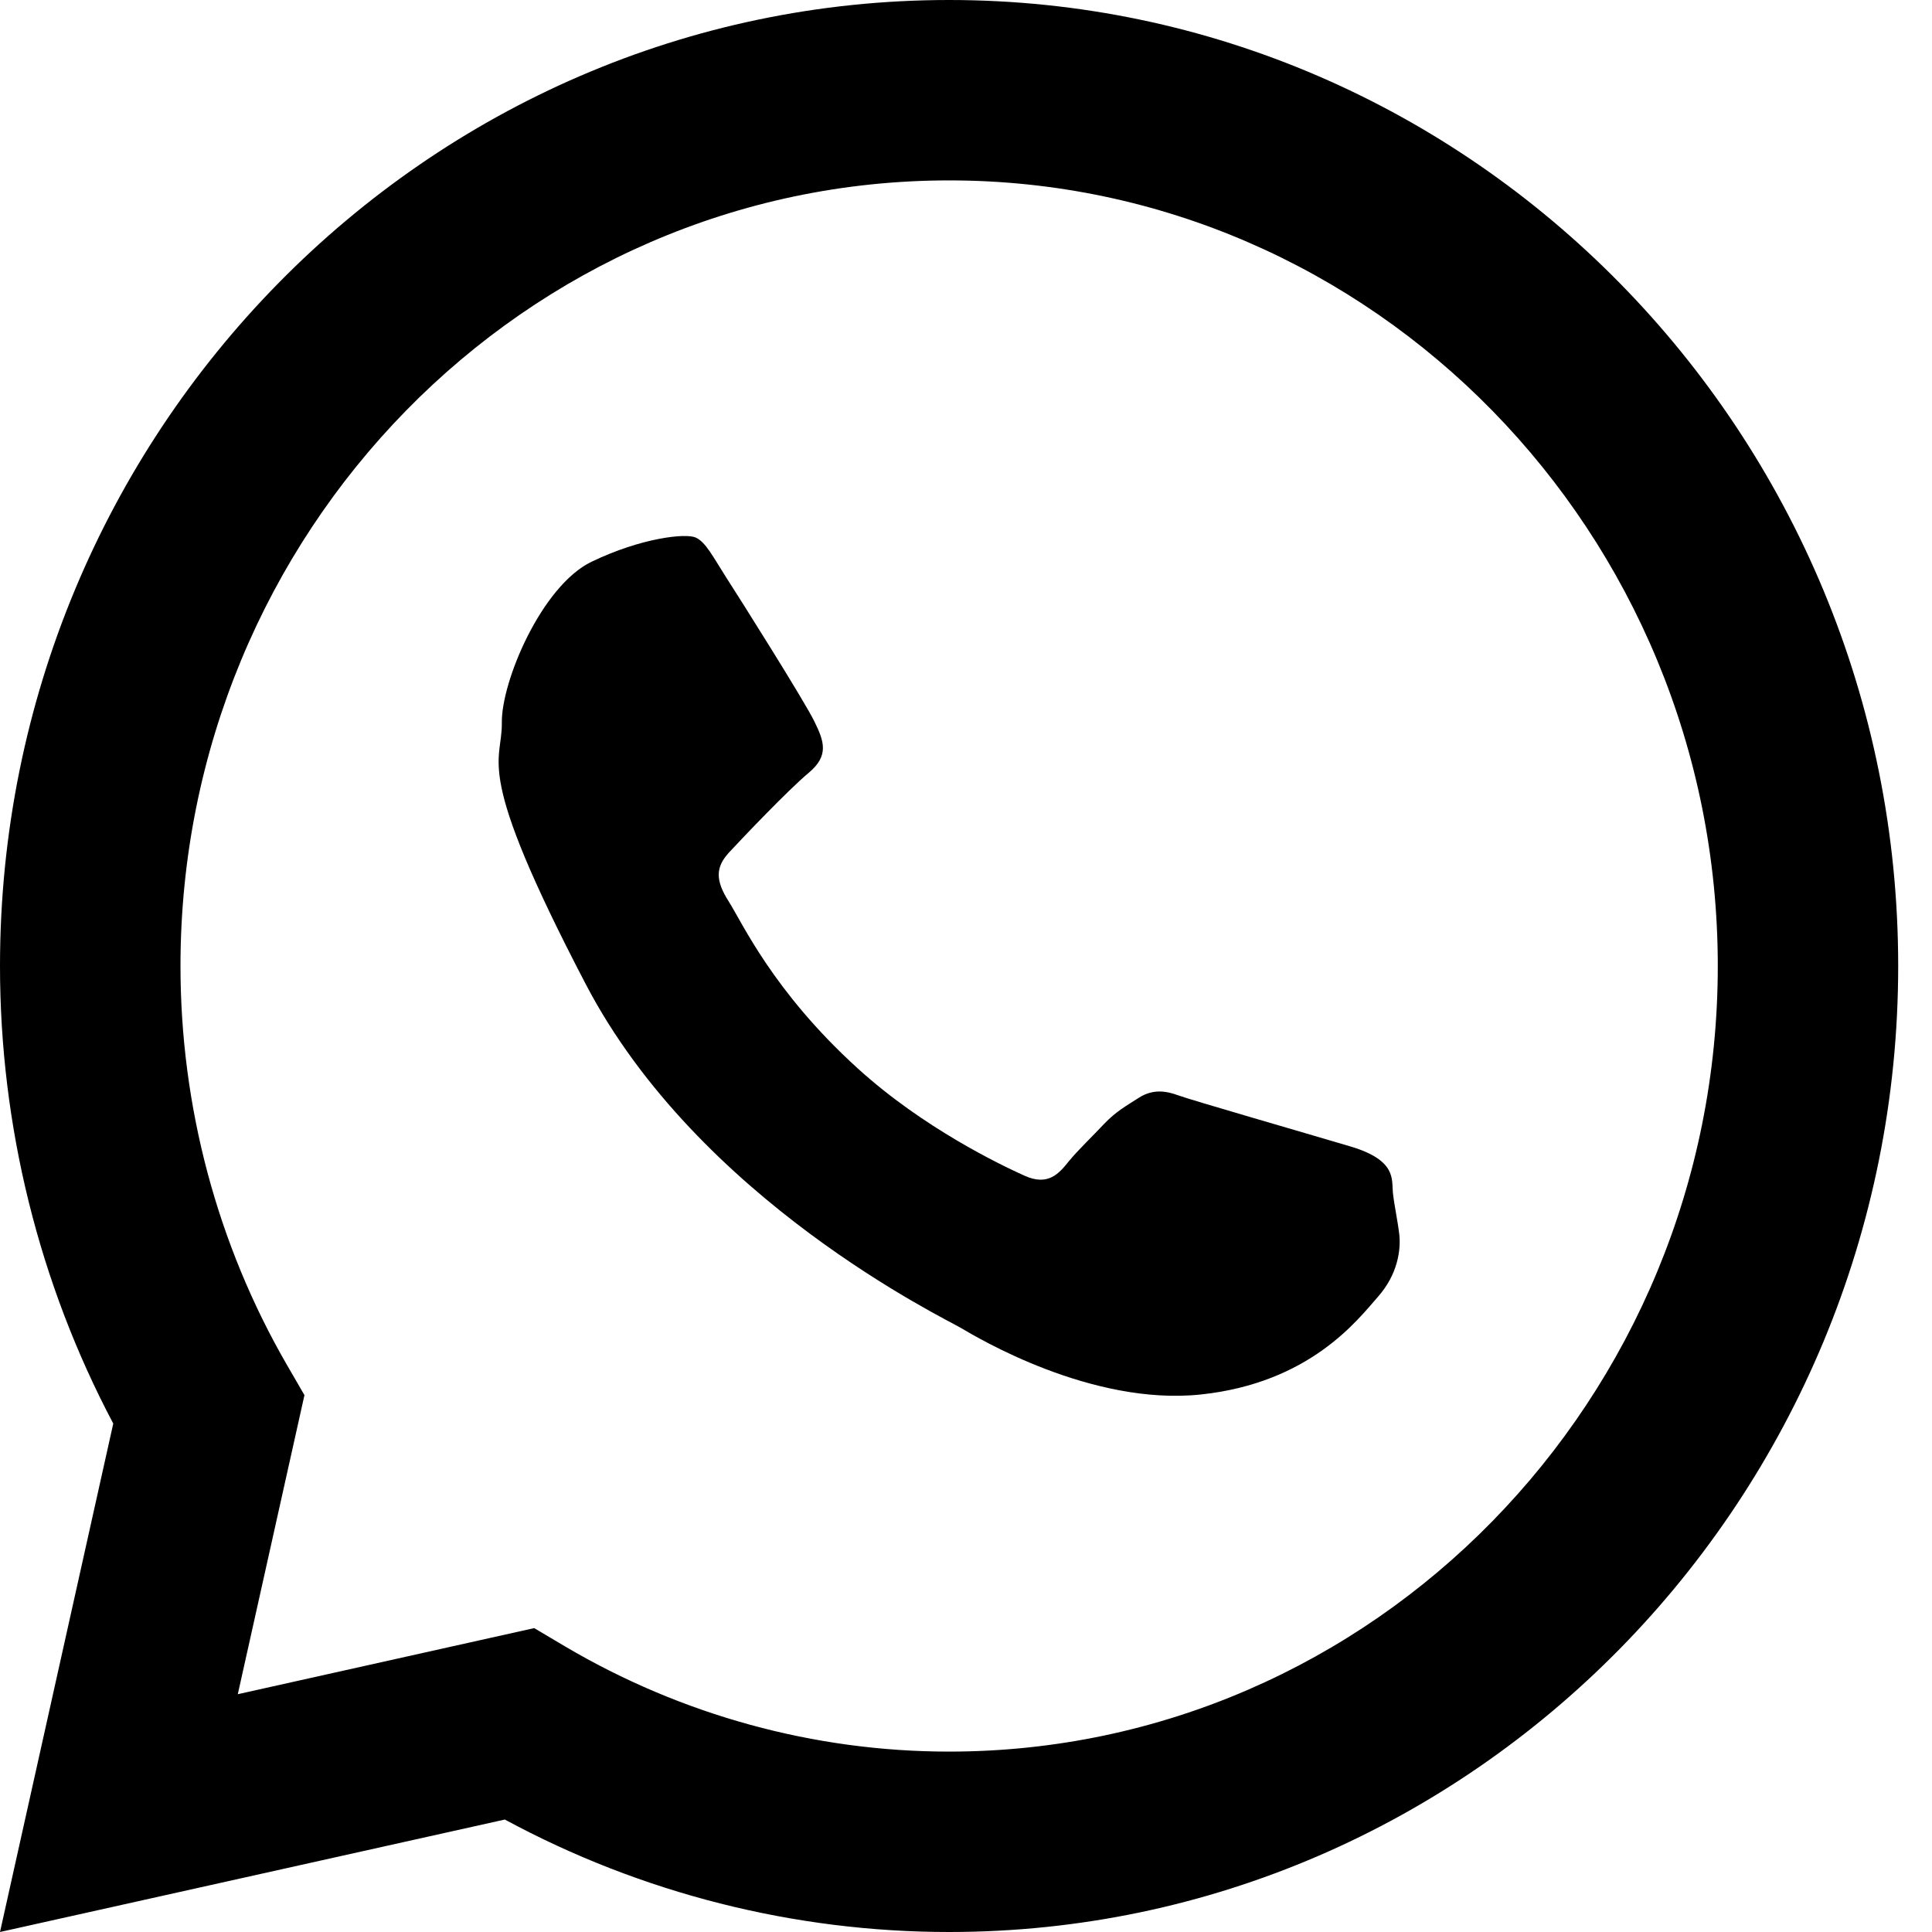
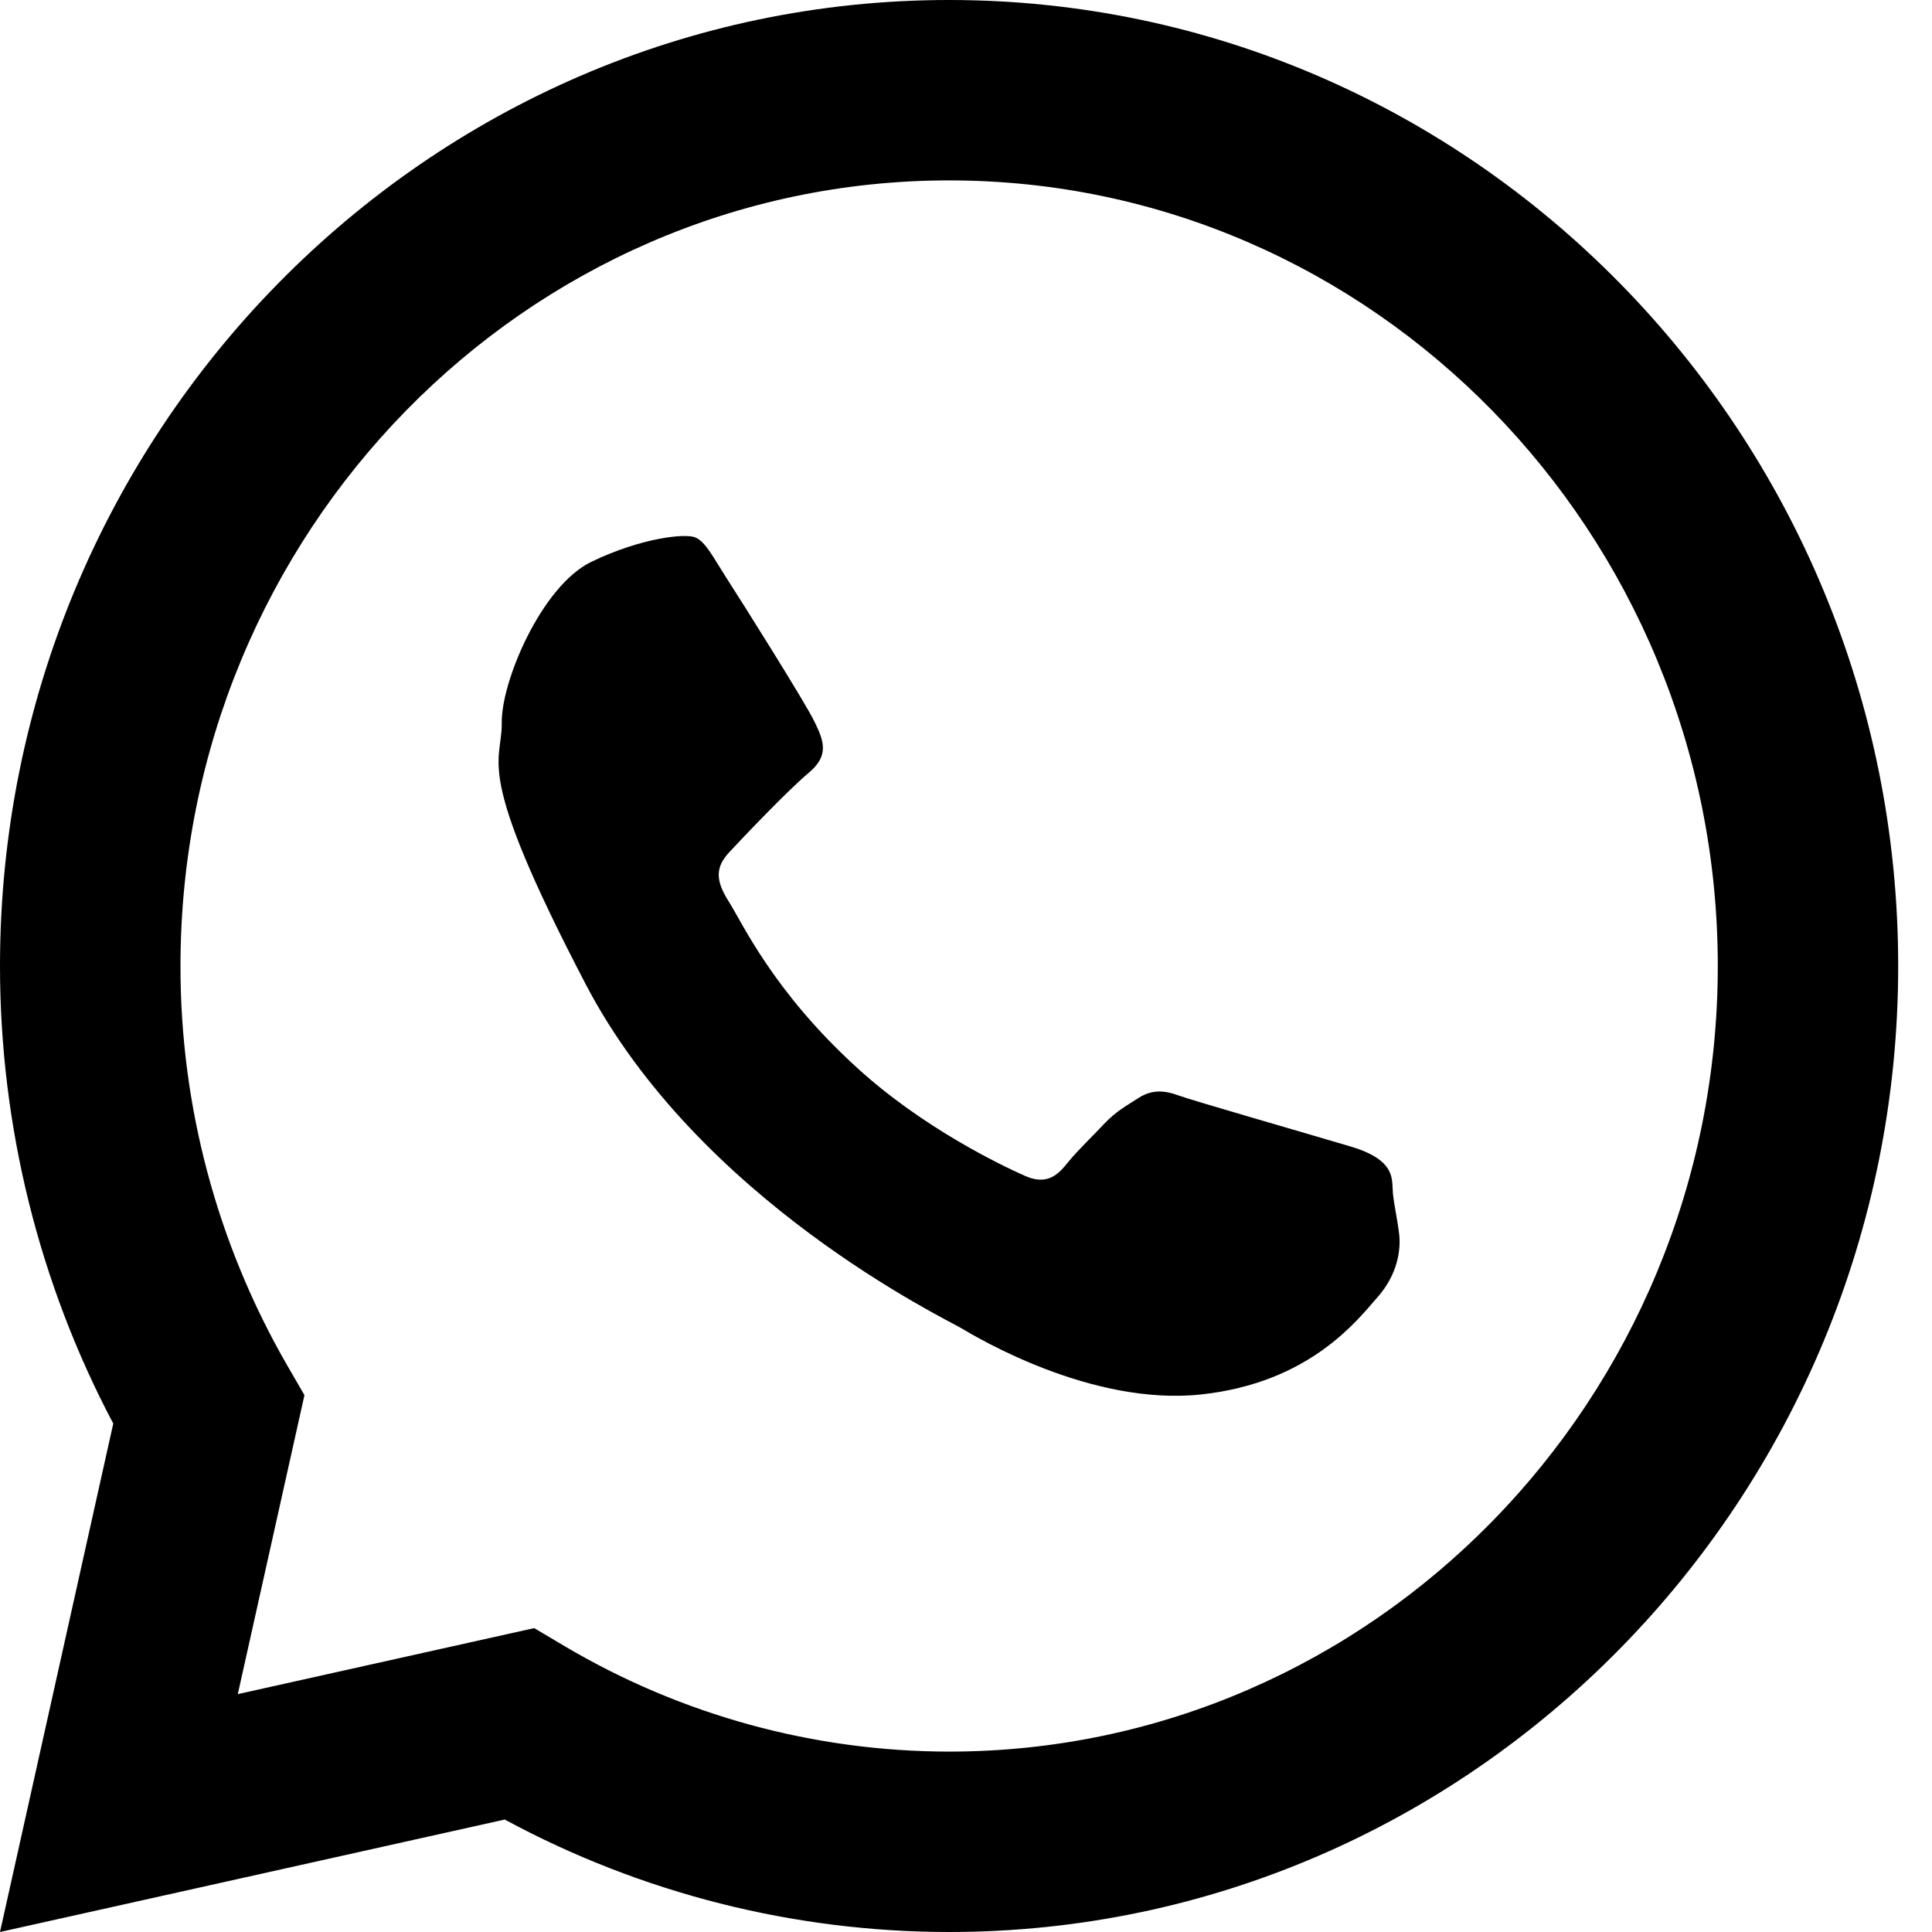
<svg xmlns="http://www.w3.org/2000/svg" width="24" height="24" viewBox="0 0 24 24">
-   <path d="M11.79 0C5.289 0 0 5.383 0 12C0 13.987 0.485 15.942 1.407 17.684L0 24L6.271 22.603C7.966 23.519 9.865 24 11.79 24C18.291 24 23.58 18.617 23.58 12C23.58 5.383 18.291 0 11.79 0ZM11.79 21.759C10.115 21.759 8.465 21.306 7.017 20.451L6.636 20.225L2.954 21.046L3.782 17.331L3.563 16.953C2.698 15.456 2.242 13.743 2.242 12C2.242 6.619 6.526 2.241 11.791 2.241C17.056 2.241 21.339 6.619 21.339 12C21.339 17.381 17.055 21.759 11.79 21.759Z" />
-   <path d="M17.303 14.815C17.286 14.654 17.354 14.414 16.777 14.242C16.201 14.071 14.781 13.661 14.637 13.607C14.49 13.553 14.326 13.524 14.15 13.635C13.977 13.746 13.866 13.806 13.718 13.959C13.573 14.114 13.39 14.288 13.278 14.425C13.156 14.578 13.021 14.737 12.729 14.606C12.436 14.474 11.472 14.015 10.655 13.272C9.602 12.316 9.218 11.457 9.051 11.196C8.884 10.933 8.889 10.771 9.057 10.589C9.224 10.409 9.79 9.814 10.045 9.601C10.302 9.387 10.237 9.208 10.118 8.965C10.001 8.721 9.19 7.434 9.021 7.173C8.854 6.911 8.766 6.734 8.643 6.678C8.522 6.621 7.968 6.68 7.349 6.978C6.729 7.276 6.225 8.469 6.234 8.981C6.24 9.491 5.87 9.53 7.274 12.221C8.676 14.911 11.74 16.378 11.94 16.498C12.138 16.615 13.556 17.466 14.916 17.323C16.274 17.179 16.866 16.395 17.114 16.113C17.365 15.831 17.402 15.525 17.383 15.34C17.362 15.158 17.32 14.976 17.303 14.815Z" />
+   <path d="M11.79 0C5.29 0 0 5.383 0 12c0 1.987.485 3.942 1.407 5.684L0 24l6.27-1.397A11.619 11.619 0 0011.79 24c6.501 0 11.79-5.383 11.79-12S18.291 0 11.79 0zm0 21.759a9.39 9.39 0 01-4.773-1.308l-.381-.226-3.682.82.828-3.714-.219-.378A9.909 9.909 0 012.242 12c0-5.381 4.284-9.759 9.549-9.759S21.339 6.62 21.339 12s-4.284 9.759-9.549 9.759z" />
+   <path d="M17.303 14.815c-.017-.16.05-.401-.526-.573-.576-.171-1.996-.58-2.14-.635-.147-.054-.311-.083-.487.028-.173.111-.284.17-.432.324-.145.155-.328.329-.44.466-.122.153-.257.312-.55.18-.292-.13-1.256-.59-2.073-1.333-1.053-.956-1.437-1.815-1.604-2.076-.167-.263-.162-.425.006-.607.167-.18.733-.775.988-.988.257-.214.192-.393.073-.636C10 8.721 9.19 7.435 9.02 7.173c-.167-.262-.255-.439-.378-.495-.121-.057-.675.002-1.294.3-.62.298-1.124 1.491-1.115 2.003.006.51-.364.549 1.04 3.24 1.402 2.69 4.466 4.157 4.666 4.277.198.117 1.616.968 2.976.825 1.358-.144 1.95-.928 2.198-1.21.25-.282.288-.588.269-.773-.021-.182-.063-.364-.08-.525z" />
</svg>
